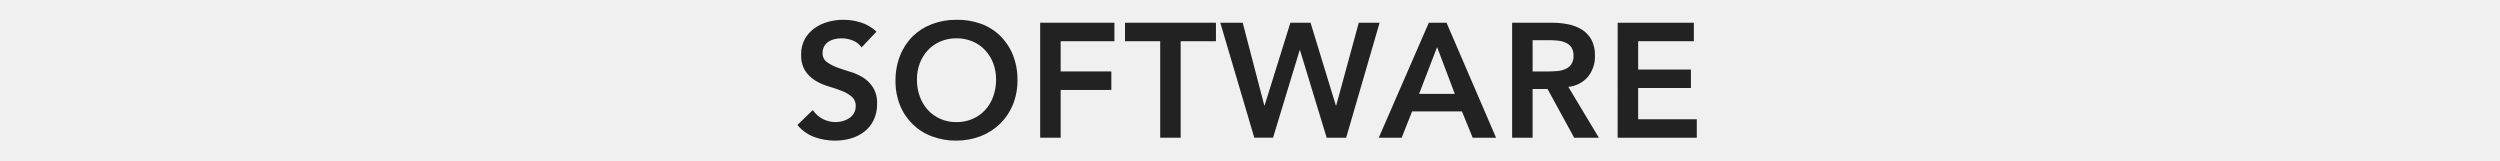
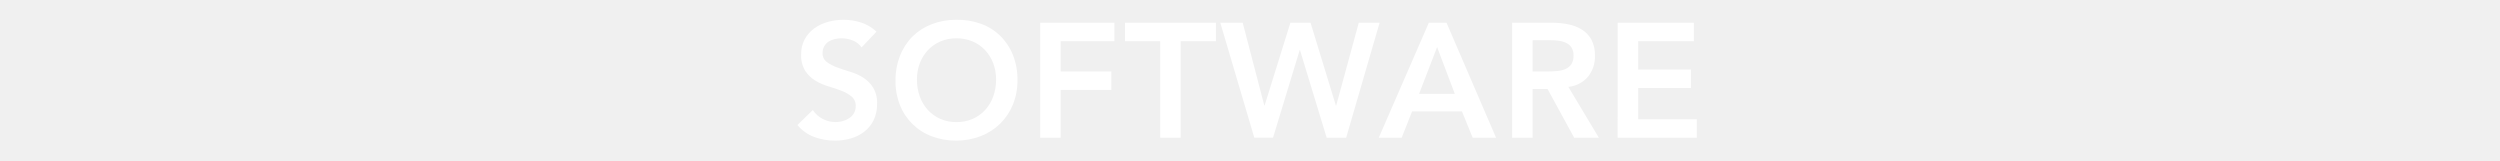
<svg xmlns="http://www.w3.org/2000/svg" id="Layer_1" data-name="Layer 1" viewBox="0 0 1200 77">
  <defs>
-     <style>.cls-1{fill:#222;}</style>
+     <style>.cls-1{fill:#fff;}</style>
  </defs>
  <path class="cls-1" d="M413.55,22.76a9.05,9.05,0,0,0-4.17-3.32,14.62,14.62,0,0,0-5.5-1.05,13.89,13.89,0,0,0-3.31.39A9,9,0,0,0,397.68,20a6.55,6.55,0,0,0-2.06,2.22,6.41,6.41,0,0,0-.78,3.23,5.07,5.07,0,0,0,2,4.29,18.88,18.88,0,0,0,4.83,2.57q2.88,1.09,6.32,2.11a25.68,25.68,0,0,1,6.31,2.8A15.77,15.77,0,0,1,419.08,42,14.13,14.13,0,0,1,421,49.88a17.22,17.22,0,0,1-1.64,7.76,15.75,15.75,0,0,1-4.4,5.49,19.08,19.08,0,0,1-6.43,3.28,26.83,26.83,0,0,1-7.72,1.09,29,29,0,0,1-9.9-1.71A19.1,19.1,0,0,1,382.76,60l7.4-7.18a12.31,12.31,0,0,0,4.72,4.25,13.27,13.27,0,0,0,9.63,1.06,10.6,10.6,0,0,0,3.11-1.41,7.21,7.21,0,0,0,2.26-2.37,6.32,6.32,0,0,0,.86-3.32,5.79,5.79,0,0,0-1.95-4.68A17.18,17.18,0,0,0,404,43.61c-1.92-.76-4-1.47-6.31-2.15a26.26,26.26,0,0,1-6.32-2.76A15.39,15.39,0,0,1,386.5,34a13.94,13.94,0,0,1-1.95-7.84,14.86,14.86,0,0,1,1.75-7.4,16,16,0,0,1,4.6-5.18,20,20,0,0,1,6.51-3.08,27.79,27.79,0,0,1,7.49-1,27,27,0,0,1,8.45,1.33,19.61,19.61,0,0,1,7.37,4.36Z" />
  <path class="cls-1" d="M429.84,38.74a32.08,32.08,0,0,1,2.18-12,27.19,27.19,0,0,1,6-9.24,26.68,26.68,0,0,1,9.2-5.88A32.19,32.19,0,0,1,459,9.5a32.91,32.91,0,0,1,11.85,1.91,25.91,25.91,0,0,1,9.28,5.81,26.87,26.87,0,0,1,6.08,9.2,31.74,31.74,0,0,1,2.18,12A30.78,30.78,0,0,1,486.2,50.2a27.11,27.11,0,0,1-6.08,9.12,27.87,27.87,0,0,1-9.28,6A32.71,32.71,0,0,1,459,67.5a32.19,32.19,0,0,1-11.73-2.07A26.26,26.26,0,0,1,432,50.51,30.76,30.76,0,0,1,429.84,38.74Zm10.29-.63a23.78,23.78,0,0,0,1.36,8.19,19.34,19.34,0,0,0,3.86,6.47,17.71,17.71,0,0,0,6,4.28,18.66,18.66,0,0,0,7.75,1.56,19,19,0,0,0,7.8-1.56,17.64,17.64,0,0,0,6-4.28,19.34,19.34,0,0,0,3.86-6.47,23.78,23.78,0,0,0,1.36-8.19,21.58,21.58,0,0,0-1.36-7.72,19.24,19.24,0,0,0-3.86-6.27,17.59,17.59,0,0,0-6-4.21,19.49,19.49,0,0,0-7.8-1.52,19.14,19.14,0,0,0-7.75,1.52,17.67,17.67,0,0,0-6,4.21,19.24,19.24,0,0,0-3.86,6.27A21.58,21.58,0,0,0,440.13,38.11Z" />
  <path class="cls-1" d="M499.29,10.91h35.63v8.88h-25.8v14.5h24.32v8.89H509.12V66.1h-9.83Z" />
  <path class="cls-1" d="M556.9,19.79H540V10.91h43.65v8.88H566.72V66.1H556.9Z" />
  <path class="cls-1" d="M585.74,10.91H596.5l10.37,39.75H607l12.39-39.75h9.67l12.16,39.75h.15l10.84-39.75h10L646.16,66.1H636.8L624,24.08h-.16l-12.78,42h-9Z" />
  <path class="cls-1" d="M685.84,10.91h8.49L718.11,66.1H706.88l-5.14-12.63H677.81l-5,12.63h-11Zm12.47,34.14-8.5-22.45-8.65,22.45Z" />
  <path class="cls-1" d="M725.82,10.91H745a38.62,38.62,0,0,1,7.68.74,19.75,19.75,0,0,1,6.59,2.53,13.41,13.41,0,0,1,4.6,4.83,15.61,15.61,0,0,1,1.71,7.72,15.37,15.37,0,0,1-3.31,10.06,14.23,14.23,0,0,1-9.47,4.91l14.65,24.4H755.6L742.82,42.71h-7.17V66.1h-9.83Zm17.47,23.38c1.4,0,2.8-.06,4.21-.19a12.64,12.64,0,0,0,3.85-.94,6.6,6.6,0,0,0,2.85-2.26,7.16,7.16,0,0,0,1.09-4.25,6.78,6.78,0,0,0-1-3.89,6.38,6.38,0,0,0-2.65-2.23,12.12,12.12,0,0,0-3.63-1,32.06,32.06,0,0,0-3.86-.23h-8.49v15Z" />
  <path class="cls-1" d="M776.49,10.91h36.56v8.88H786.32V33.36h25.33v8.88H786.32v15h28.14V66.1h-38Z" />
</svg>
